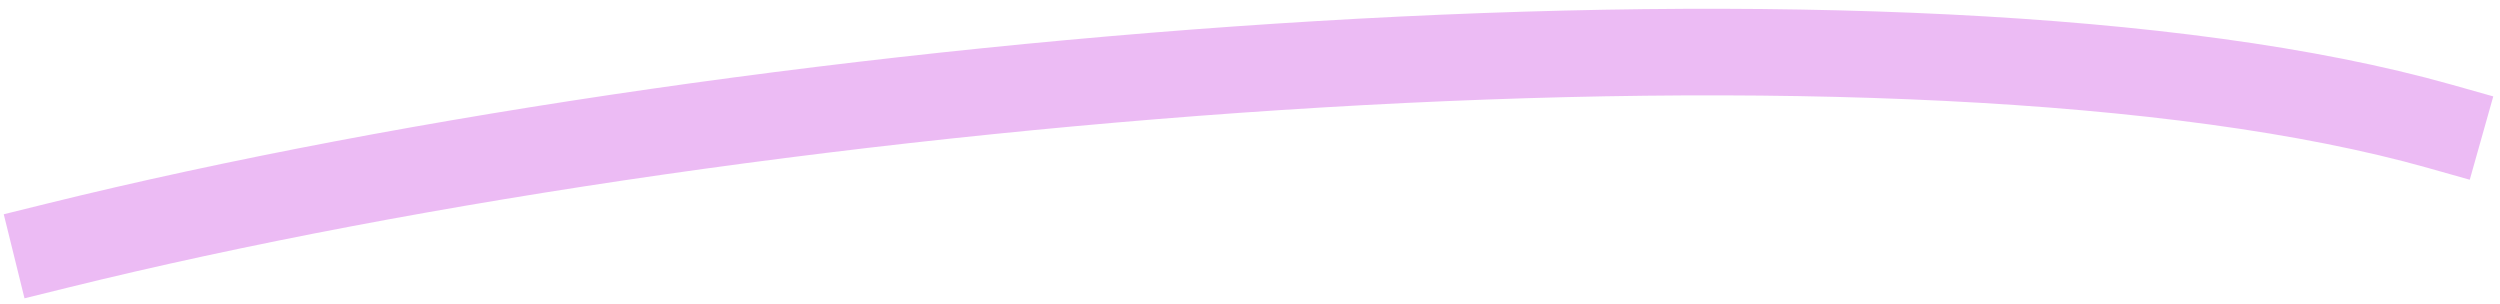
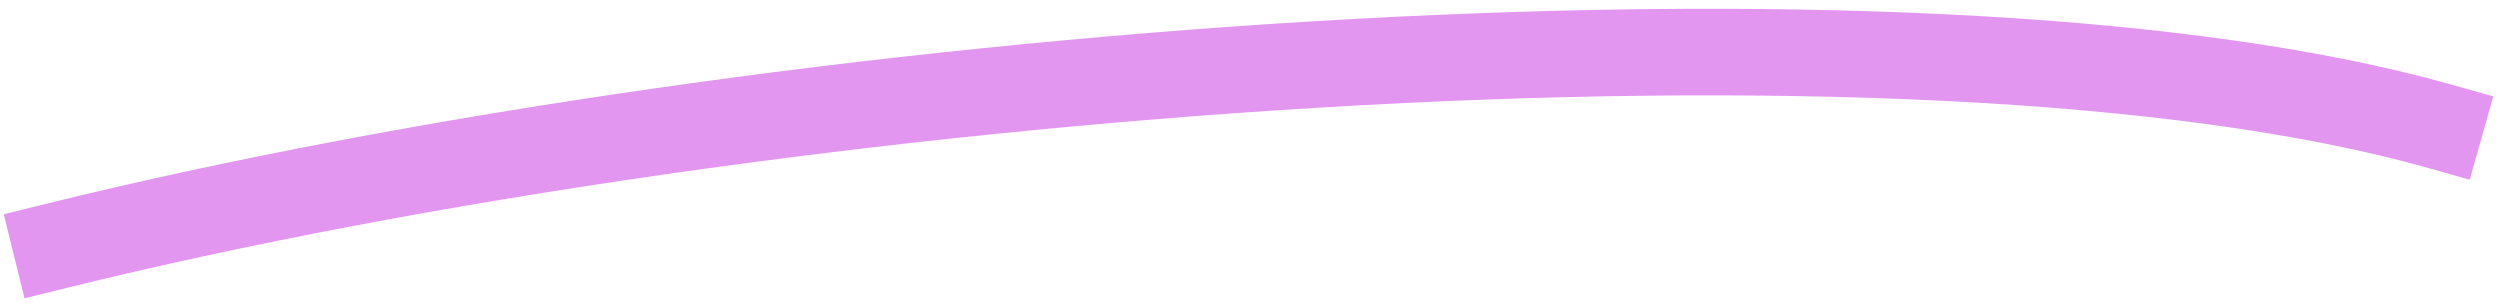
<svg xmlns="http://www.w3.org/2000/svg" width="231" height="28" viewBox="0 0 231 28" fill="none">
-   <path d="M5.189 22.722C71.427 6.361 177 -2 225.442 11.671" stroke="#ECBBF4" stroke-width="8" stroke-miterlimit="4.257" stroke-linecap="square" />
+   <path d="M5.189 22.722C71.427 6.361 177 -2 225.442 11.671" stroke="#E296F0" stroke-width="8" stroke-miterlimit="4.257" stroke-linecap="square" />
</svg>
